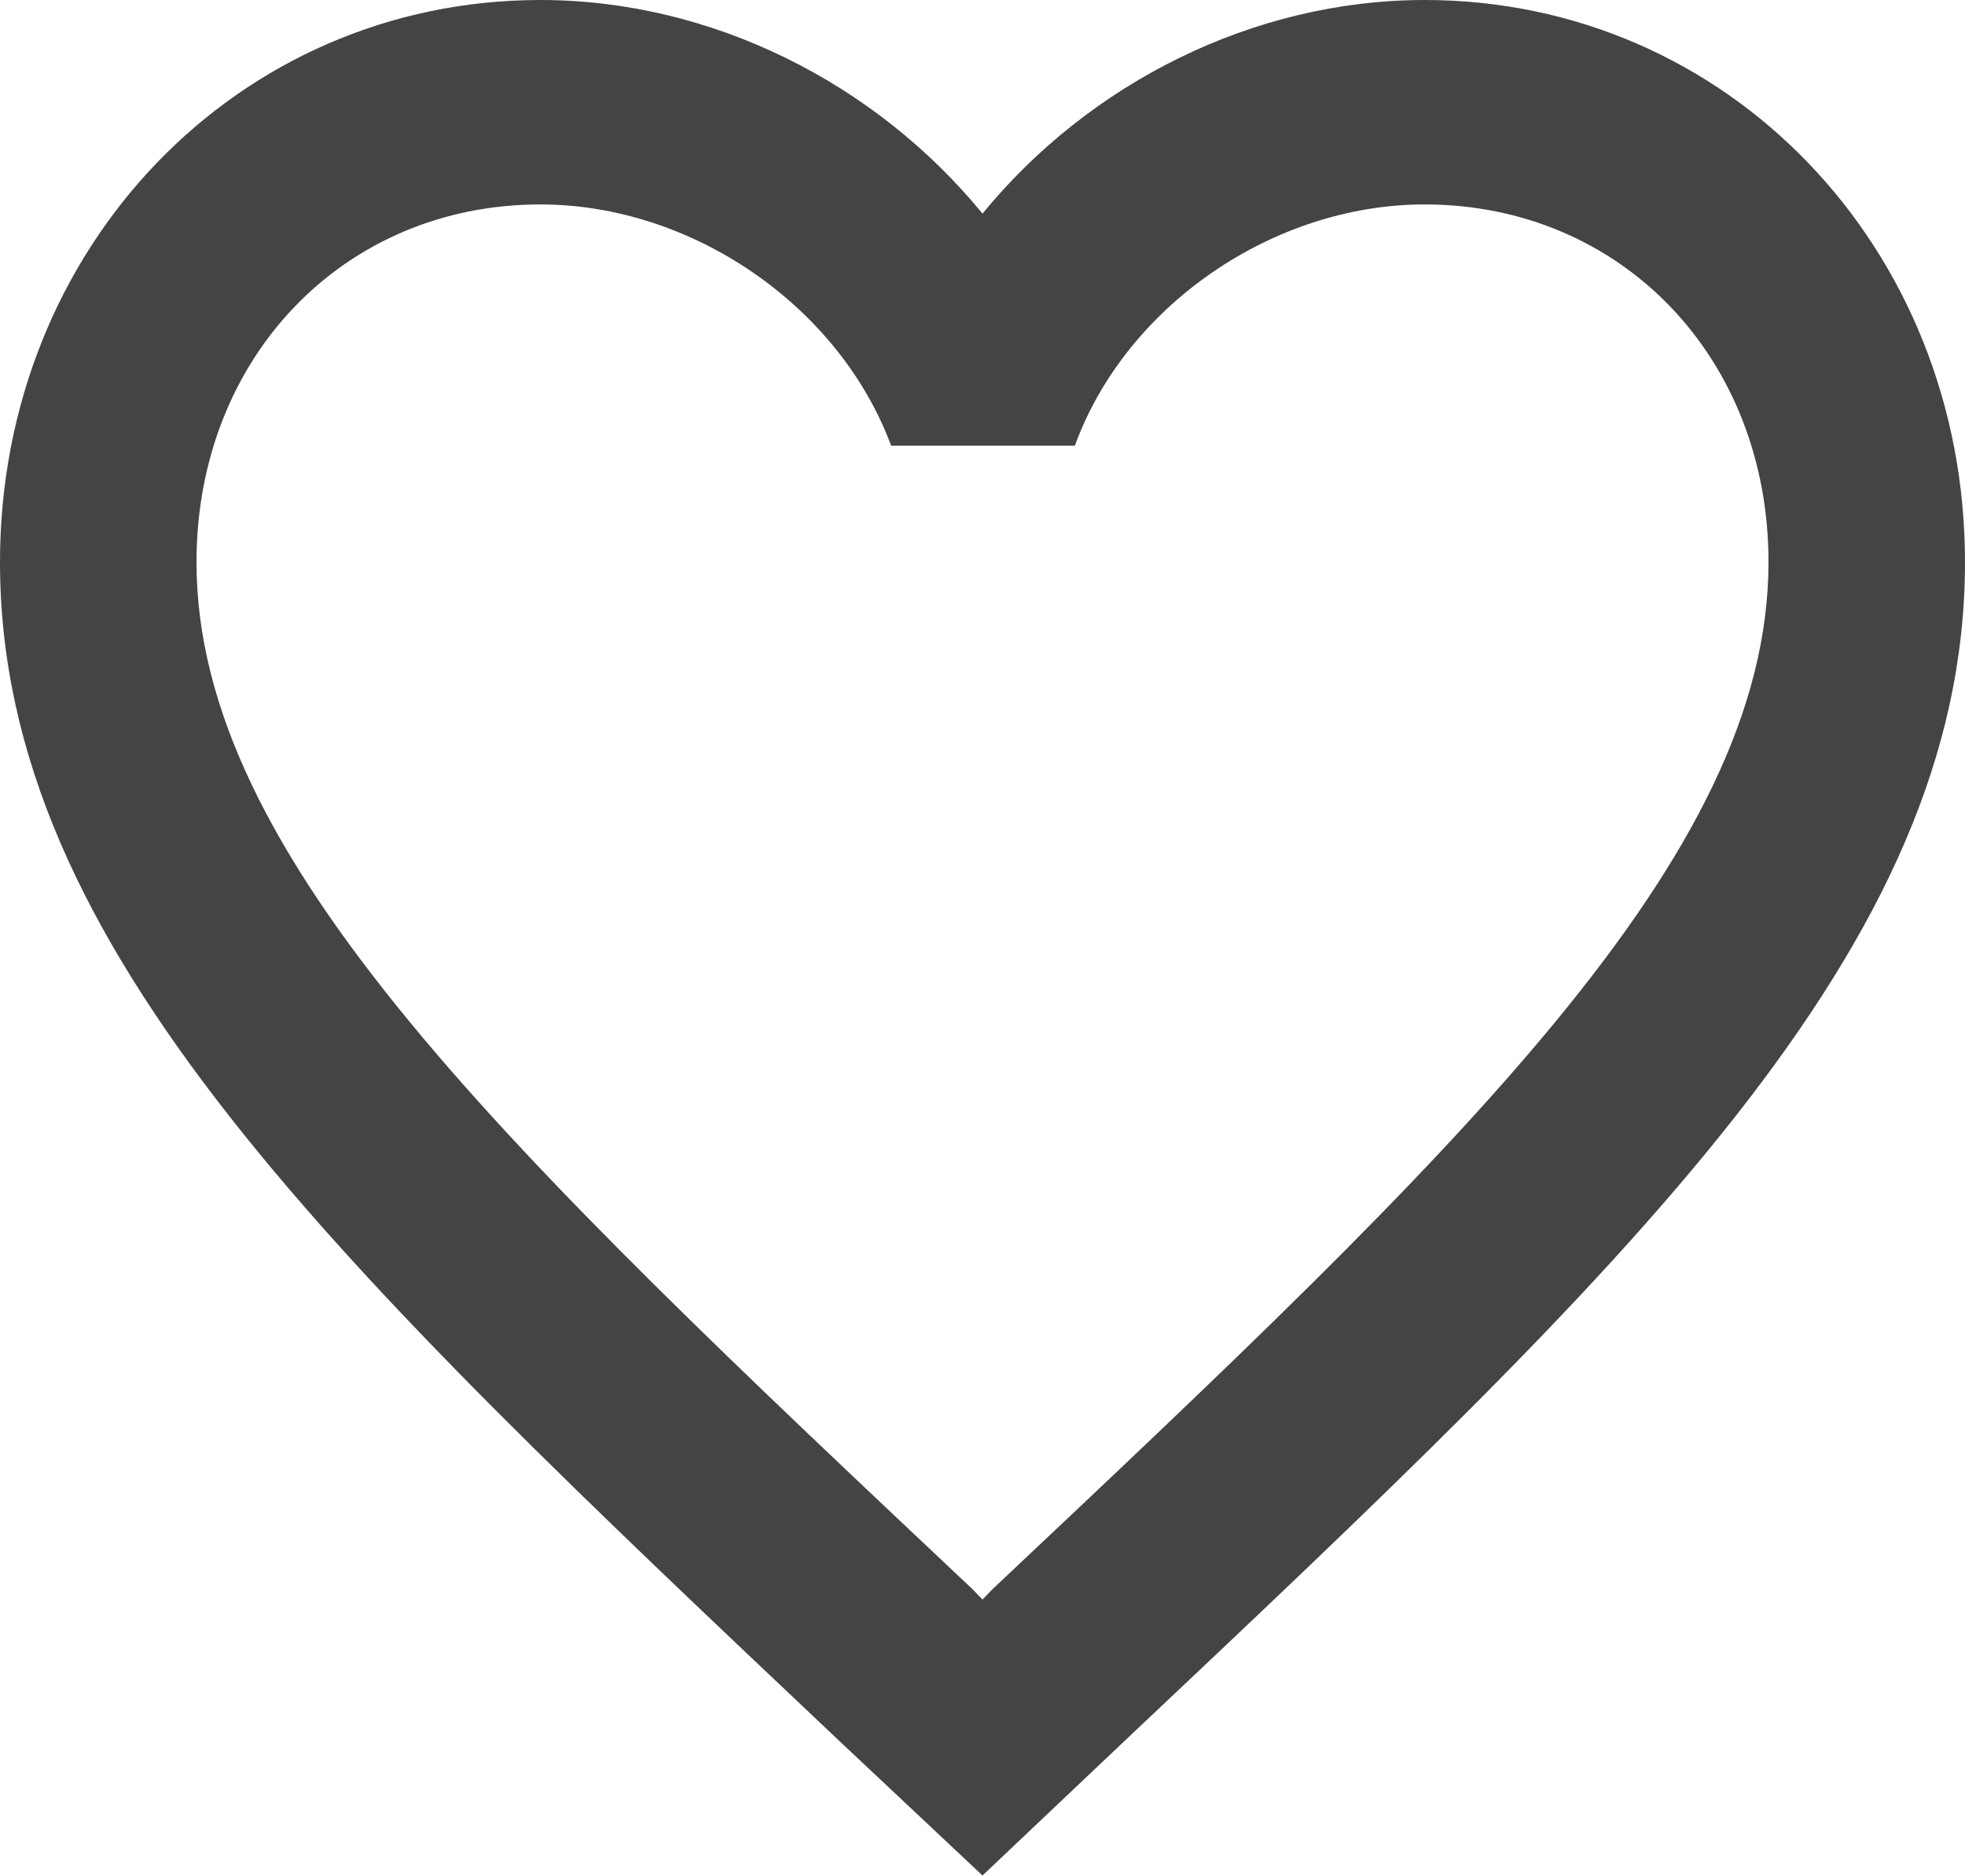
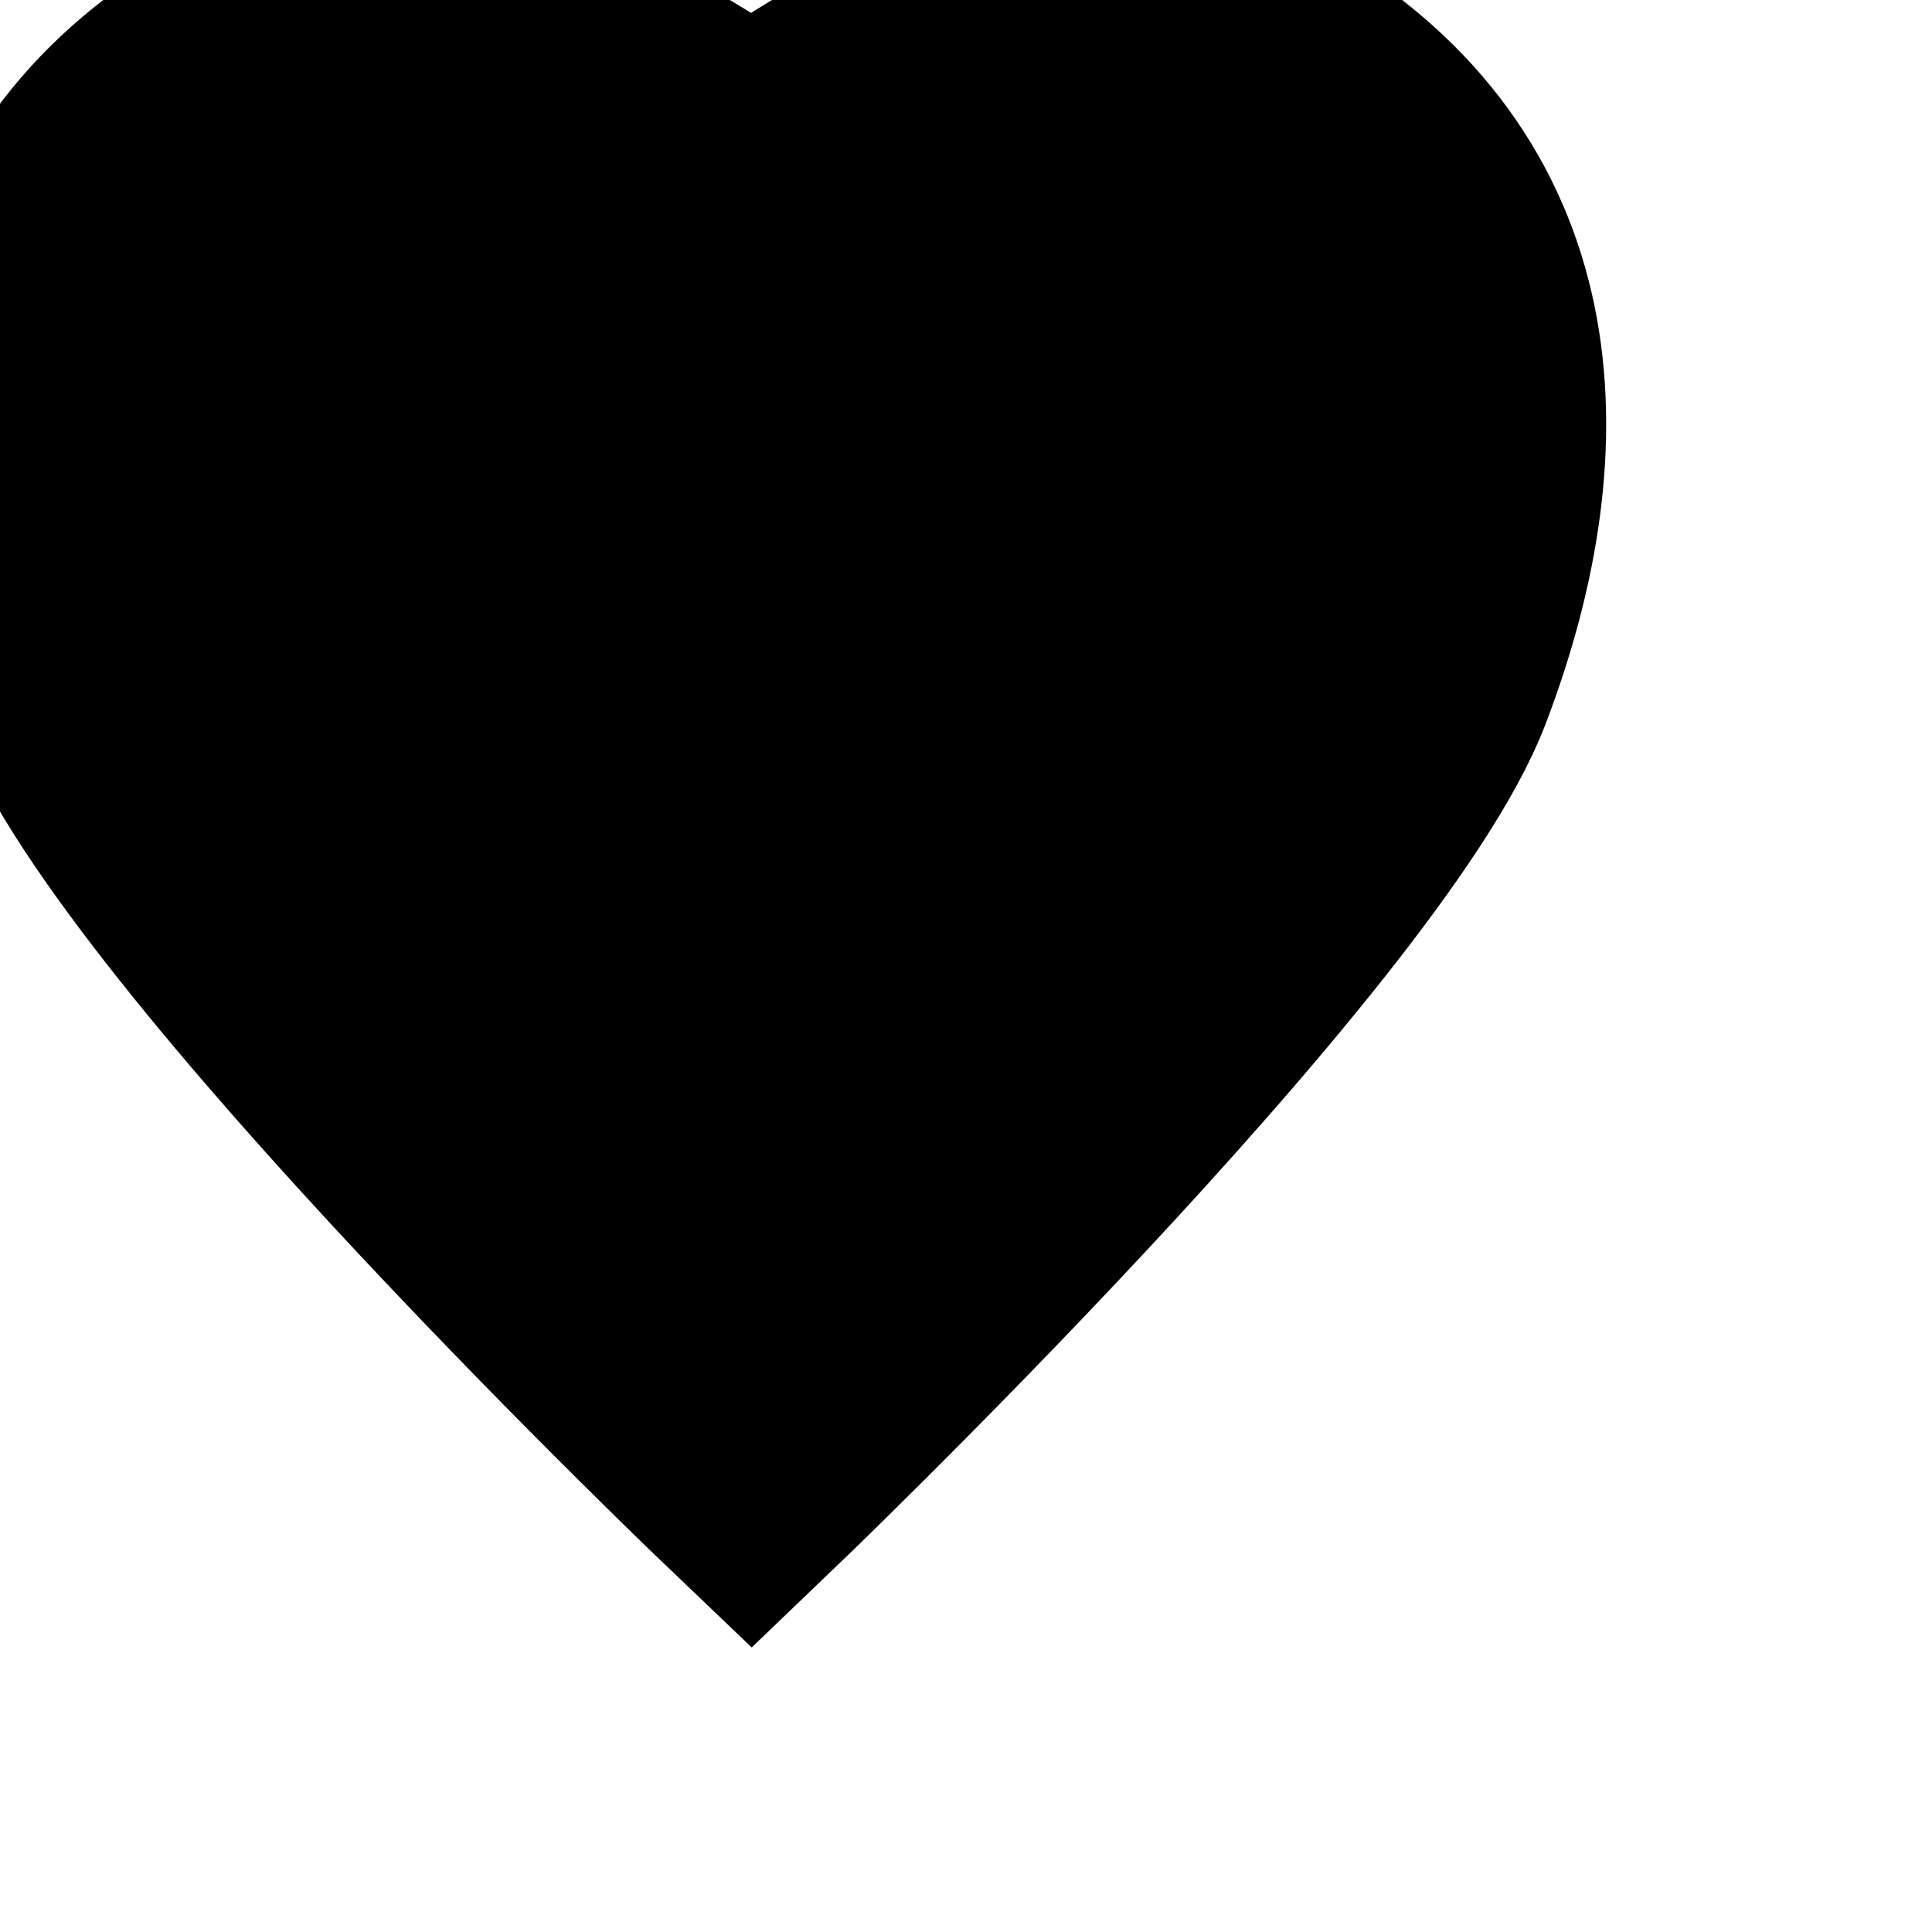
- <svg xmlns="http://www.w3.org/2000/svg" width="22" height="21" viewBox="0 0 22 21" fill="none">
-   <path d="M15.95 0C14.036 0 12.199 0.927 11 2.392C9.801 0.927 7.964 0 6.05 0C2.662 0 0 2.769 0 6.294C0 10.62 3.74 14.145 9.405 19.501L11 21L12.595 19.489C18.26 14.145 22 10.62 22 6.294C22 2.769 19.338 0 15.95 0ZM11.11 17.796L11 17.91L10.89 17.796C5.654 12.863 2.2 9.602 2.2 6.294C2.2 4.005 3.85 2.289 6.05 2.289C7.744 2.289 9.394 3.422 9.977 4.99H12.034C12.606 3.422 14.256 2.289 15.95 2.289C18.15 2.289 19.8 4.005 19.8 6.294C19.8 9.602 16.346 12.863 11.11 17.796Z" fill="#444444" />
+ <svg xmlns="http://www.w3.org/2000/svg" viewBox="0 0 8.879 8.879" height="26" width="26">
+   <path d="M5.869.213c1.128.664 1.2 1.802.767 2.936-.414 1.084-3.182 3.731-3.182 3.731S.685 4.242.271 3.158C-.162 2.023-.089.886 1.038.222c1.082-.637 2.415.447 2.415.447S4.786-.425 5.869.213z" stroke="black" stroke-width="1" />
</svg>
